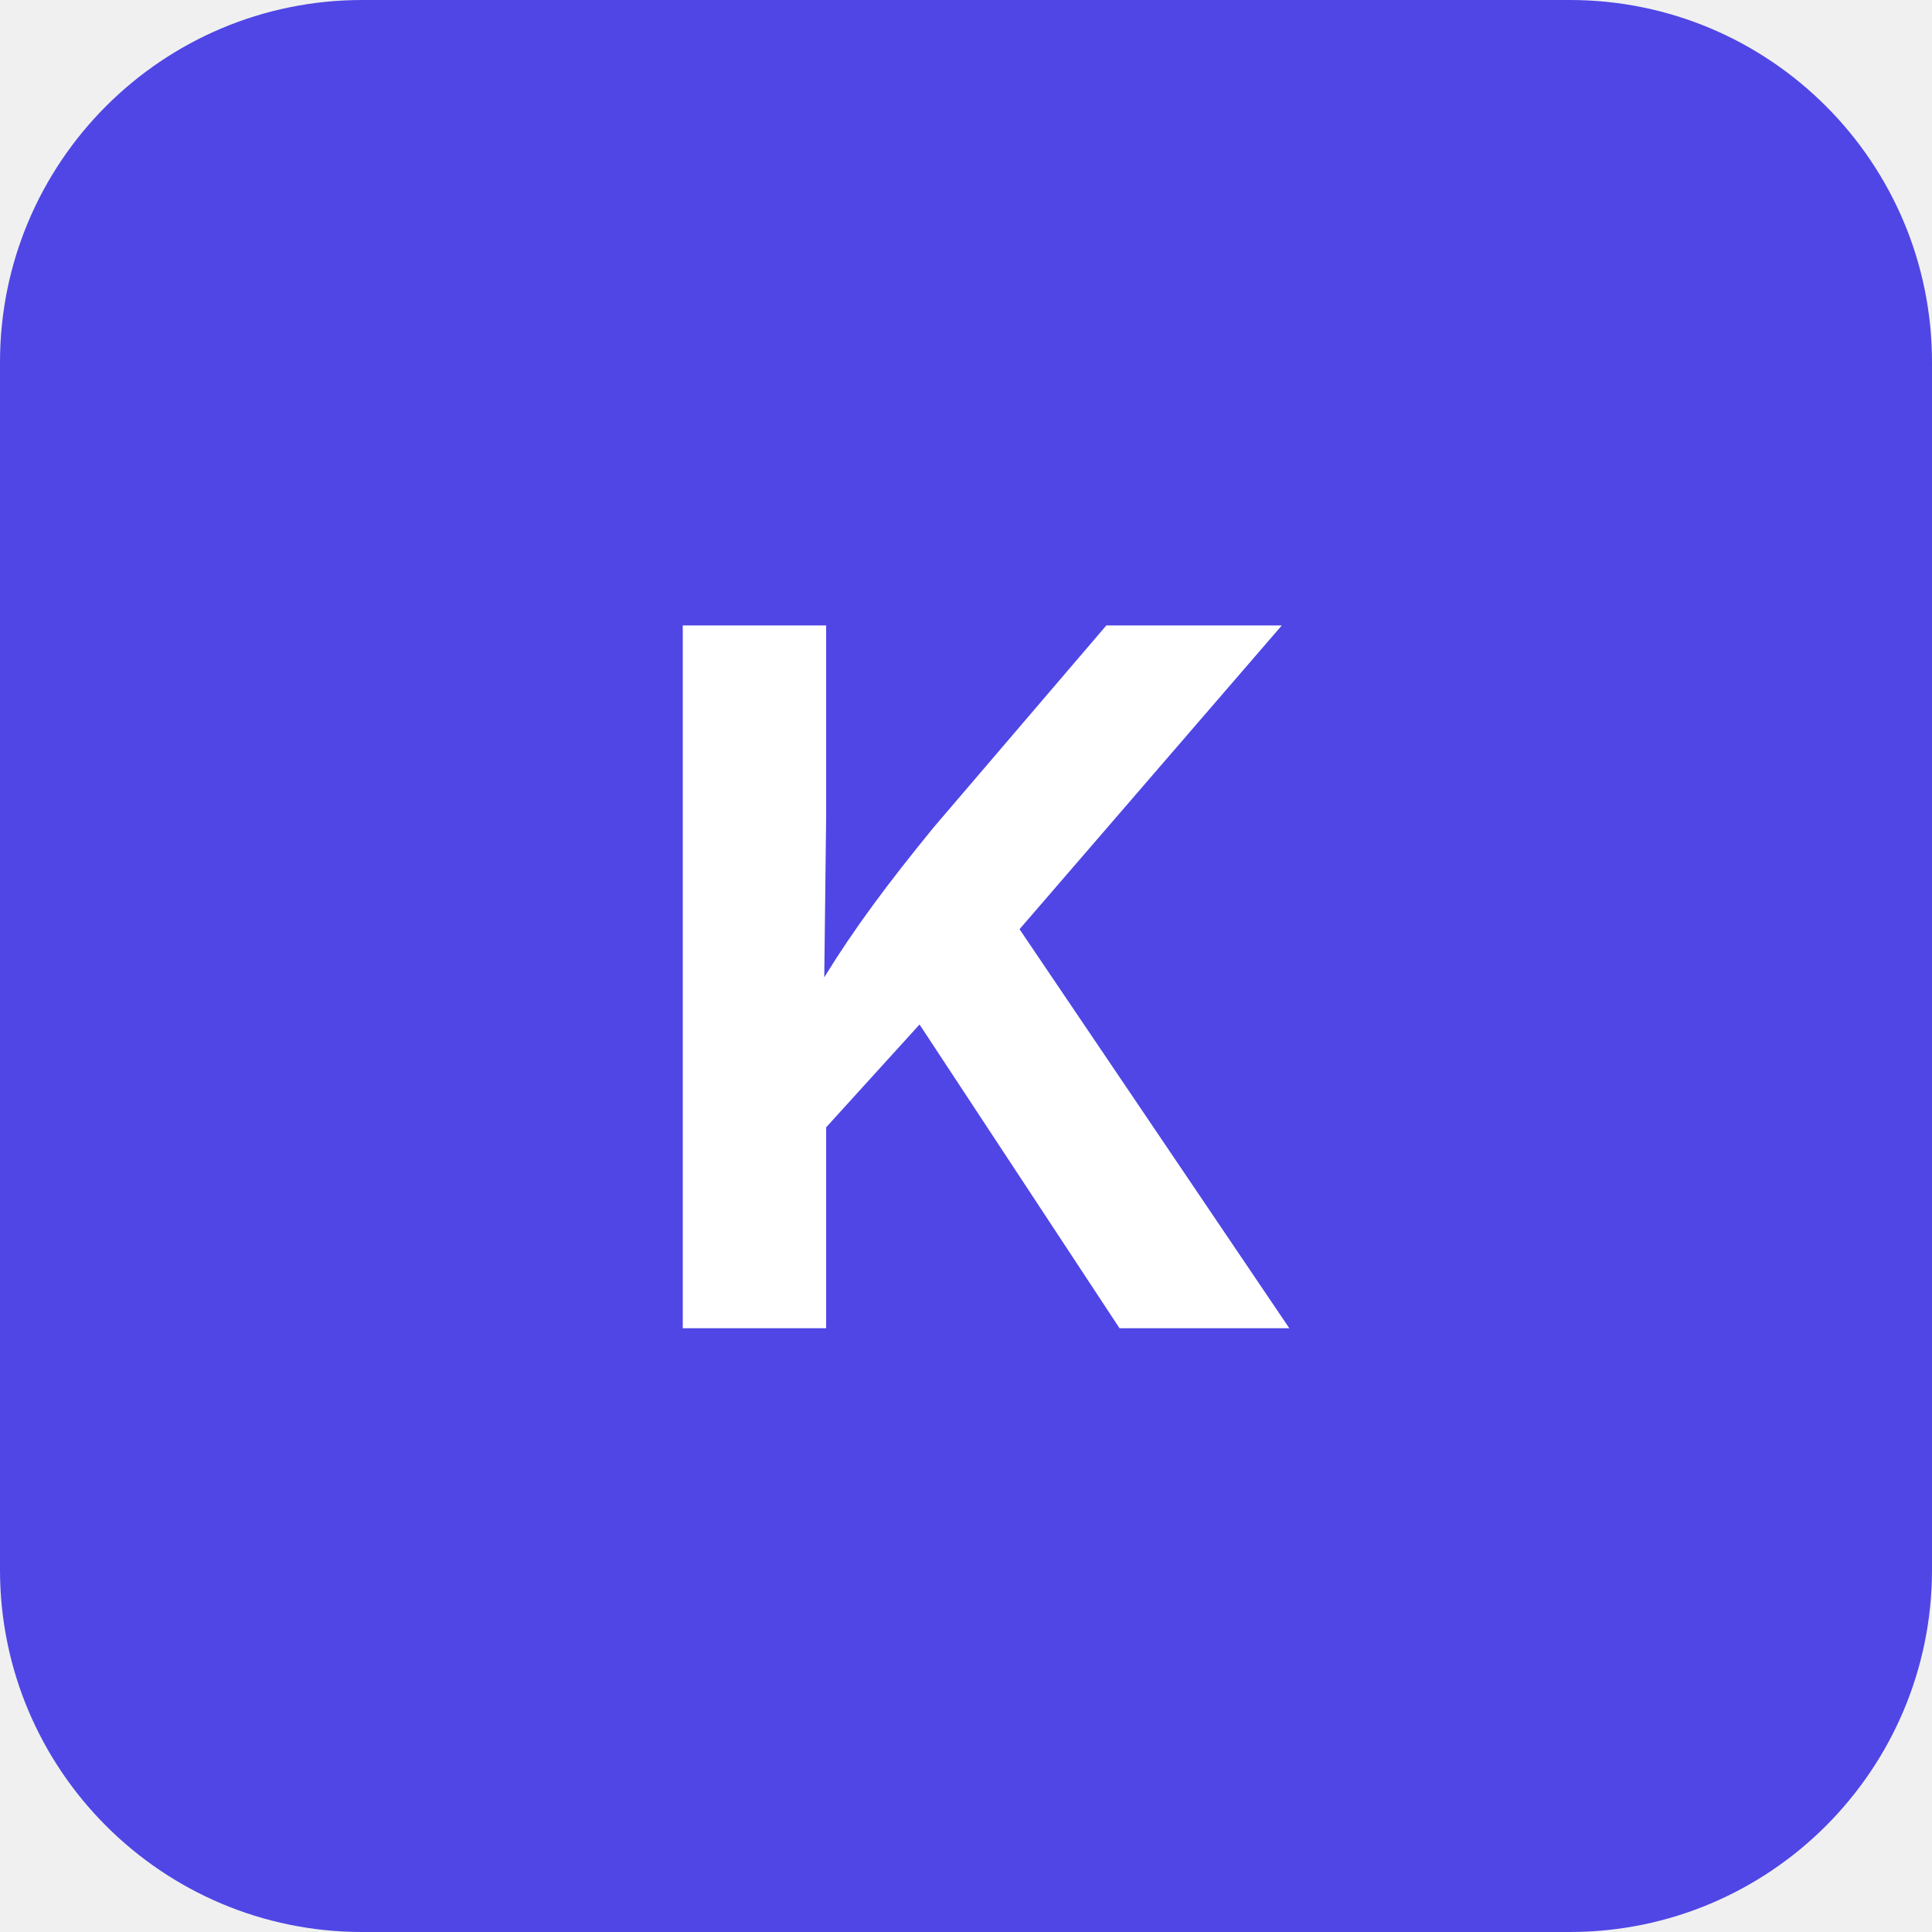
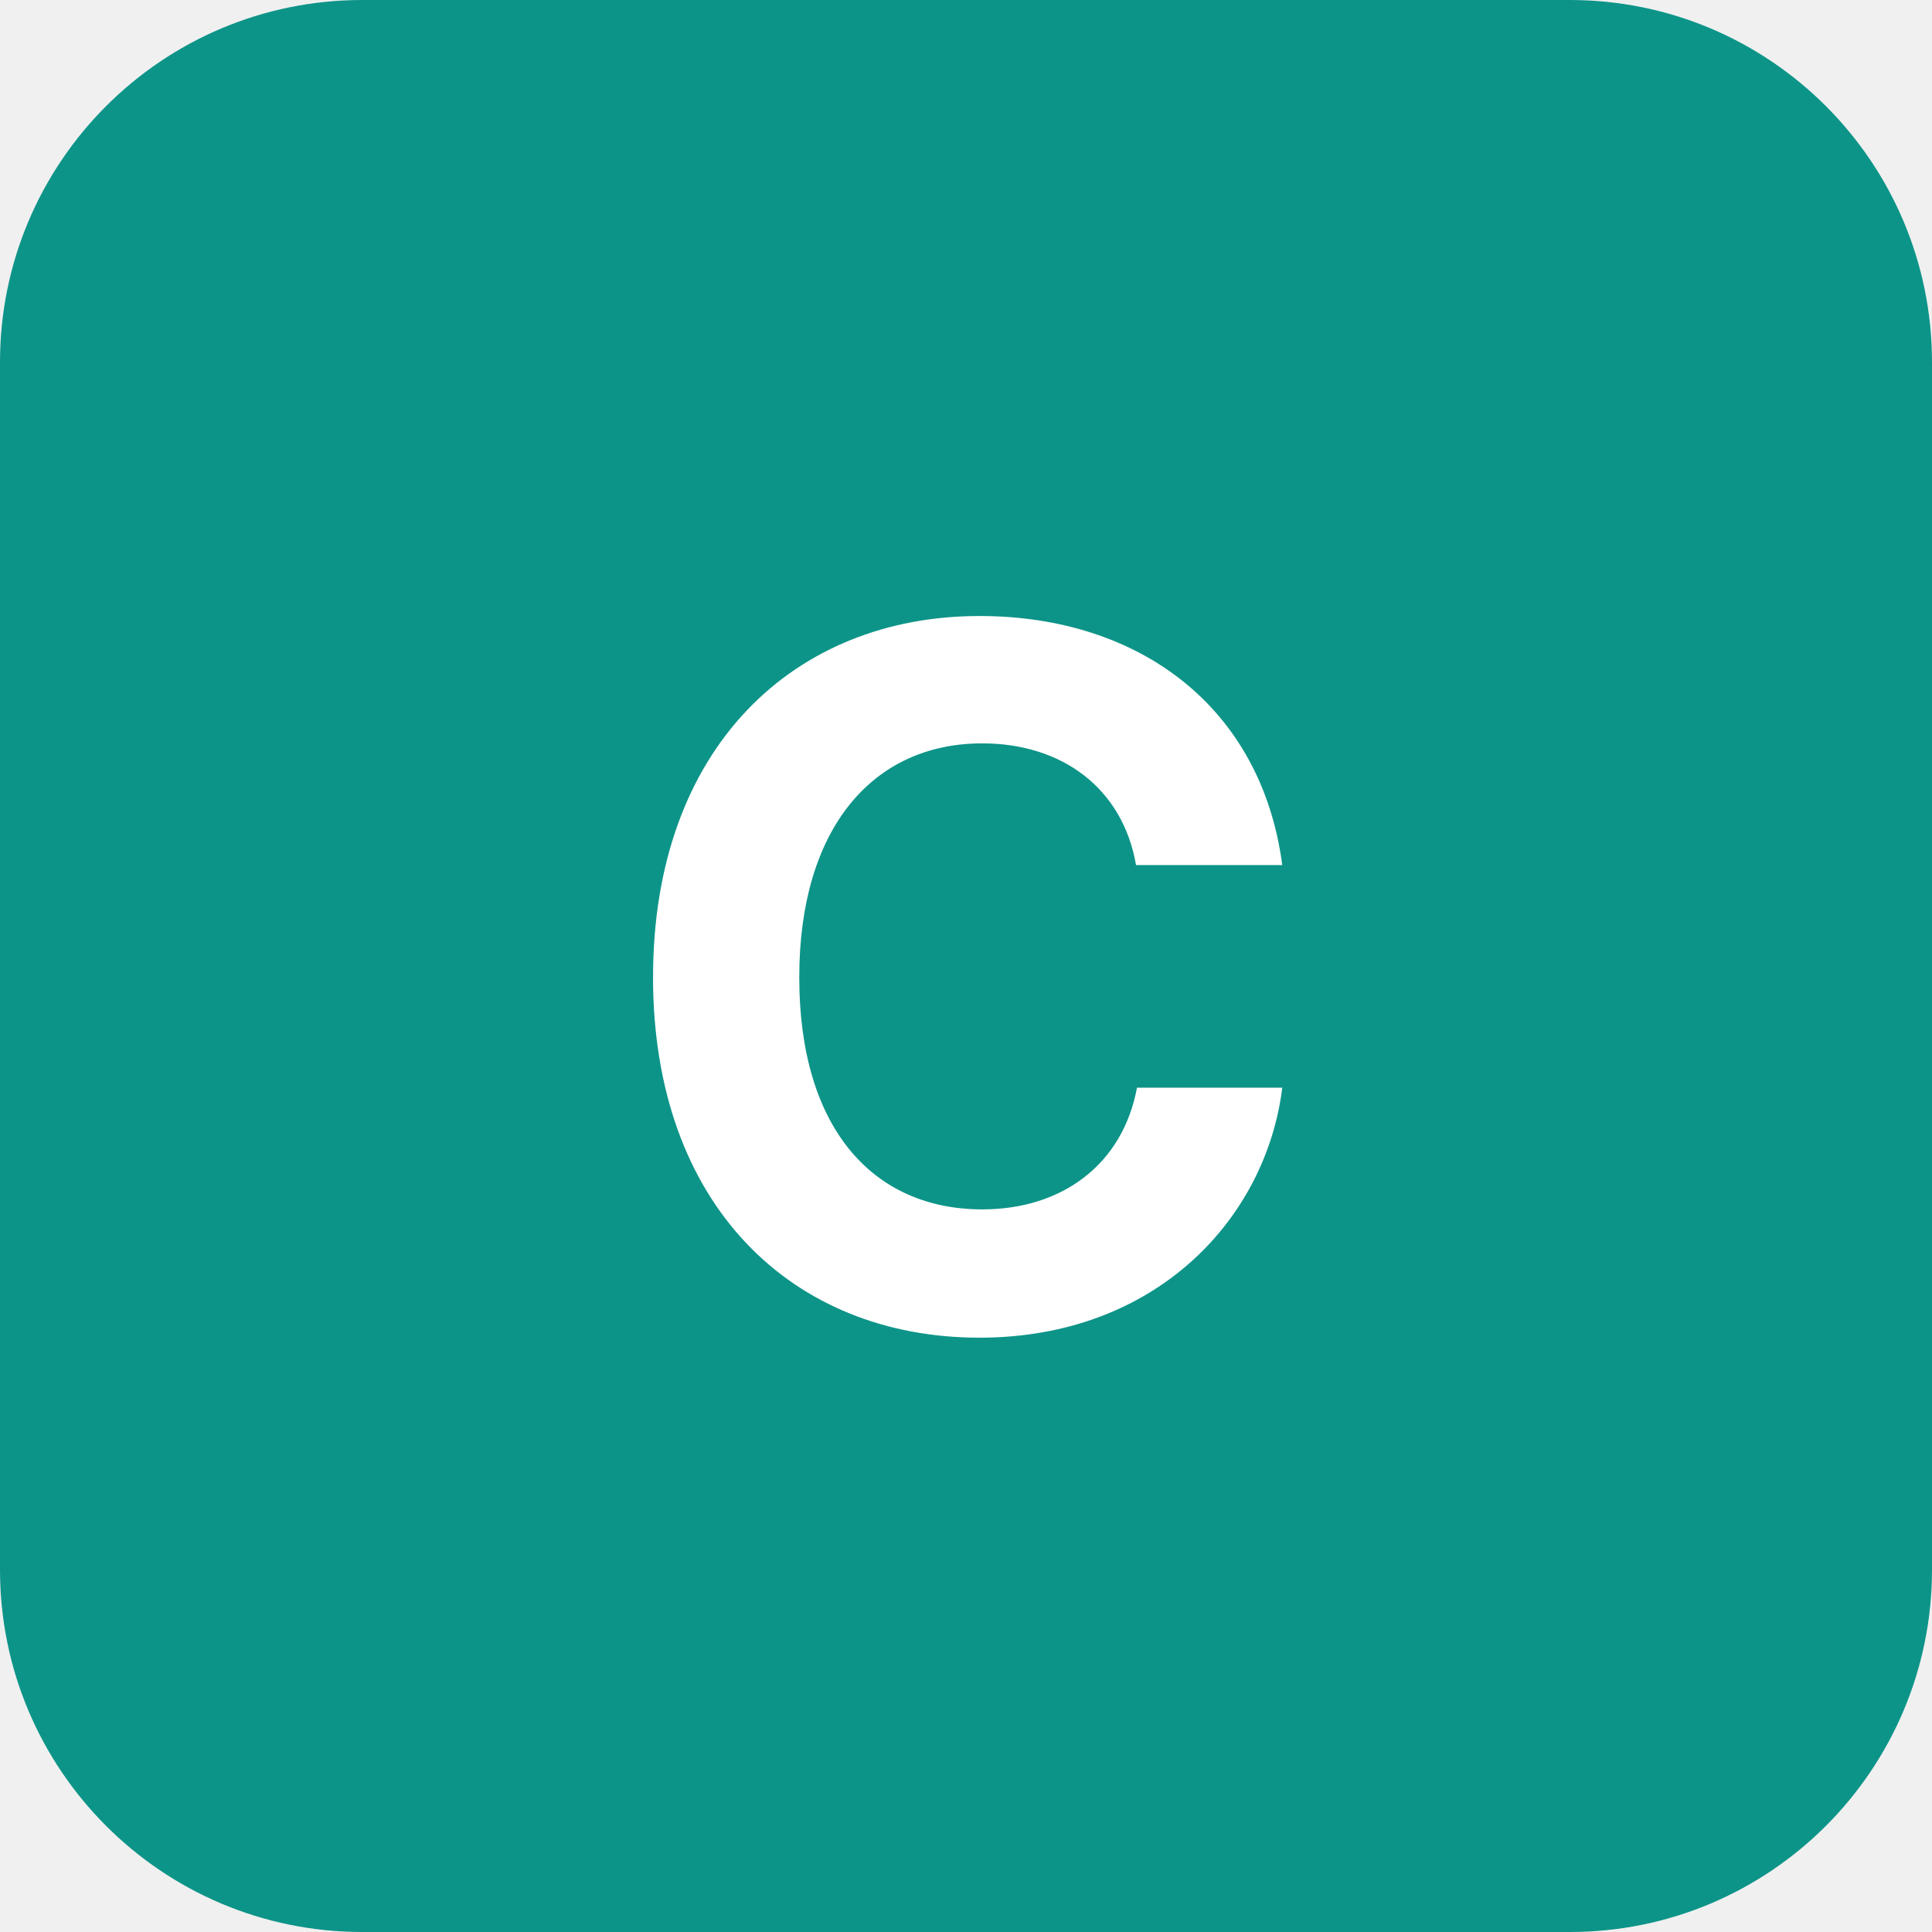
<svg xmlns="http://www.w3.org/2000/svg" viewBox="0 0 32 32">
-   <rect width="32" height="32" rx="6" fill="#4F46E5" />
-   <text x="16" y="22" text-anchor="middle" font-family="Inter, sans-serif" font-size="16" font-weight="700" fill="white">K</text>
+   <rect width="32" height="32" rx="6" fill="#0d9488" />
+   <text x="16" y="22" text-anchor="middle" font-family="Inter, sans-serif" font-size="16" font-weight="700" fill="white">C</text>
</svg>
